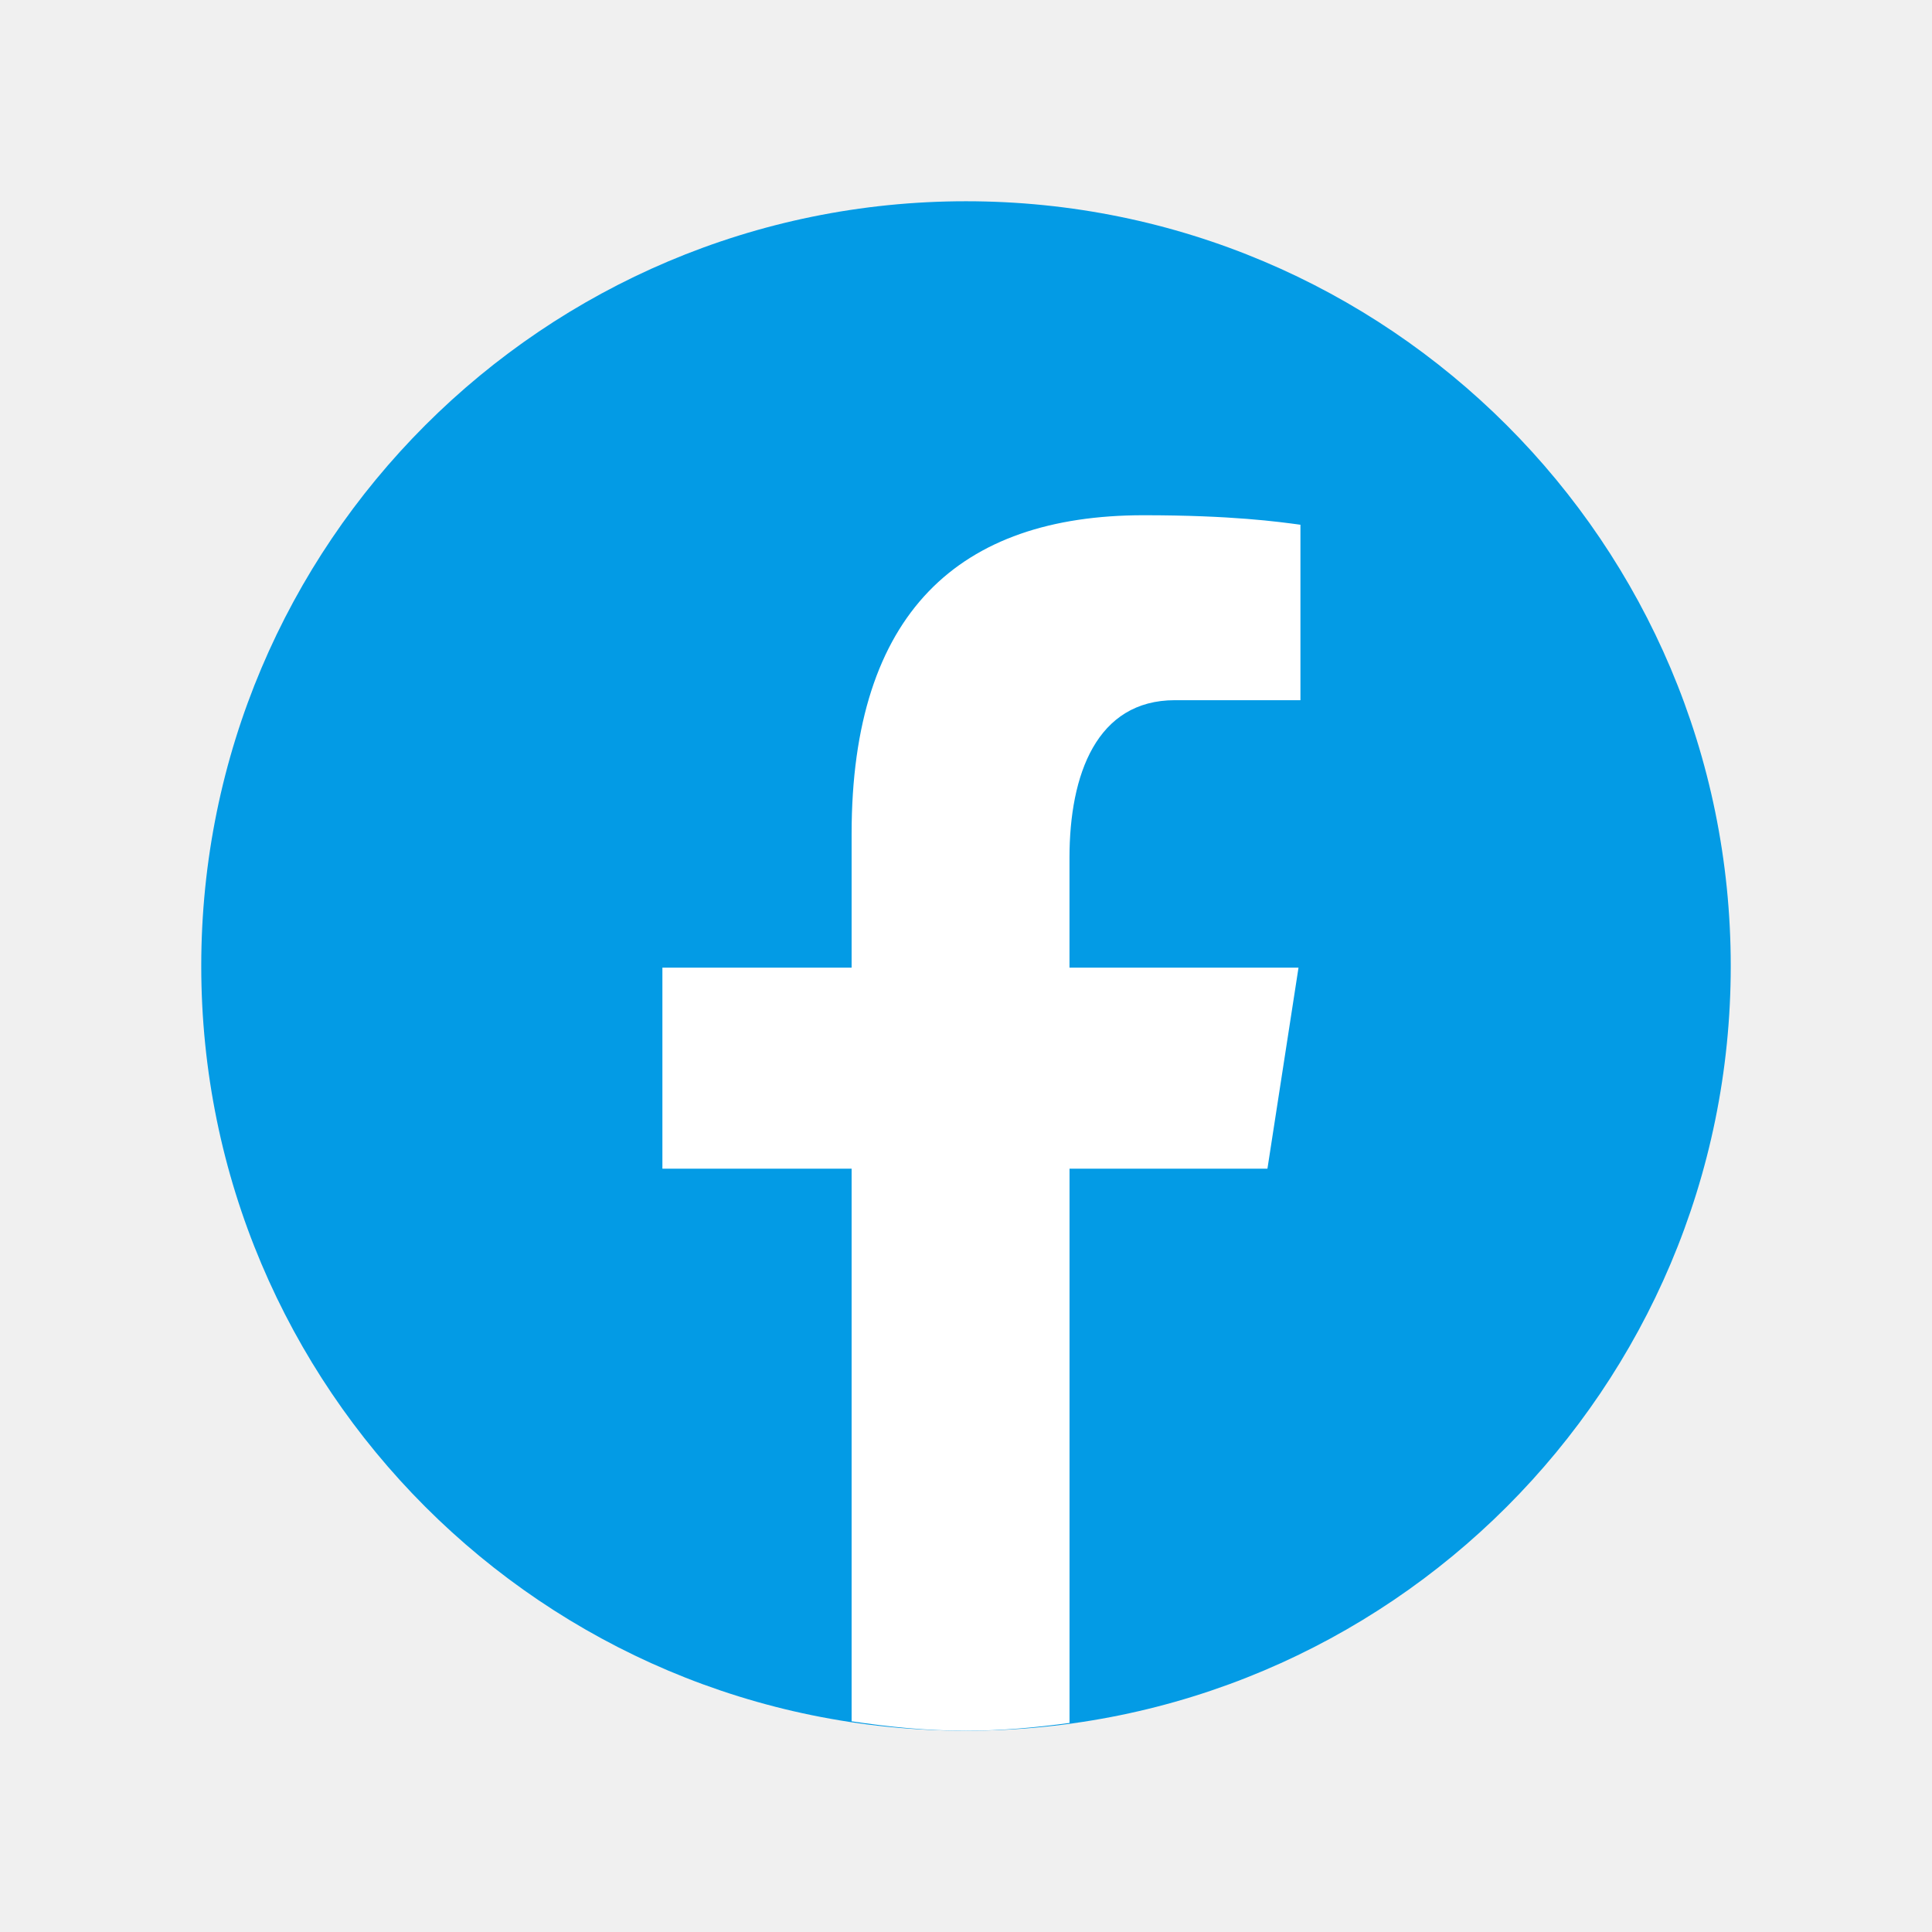
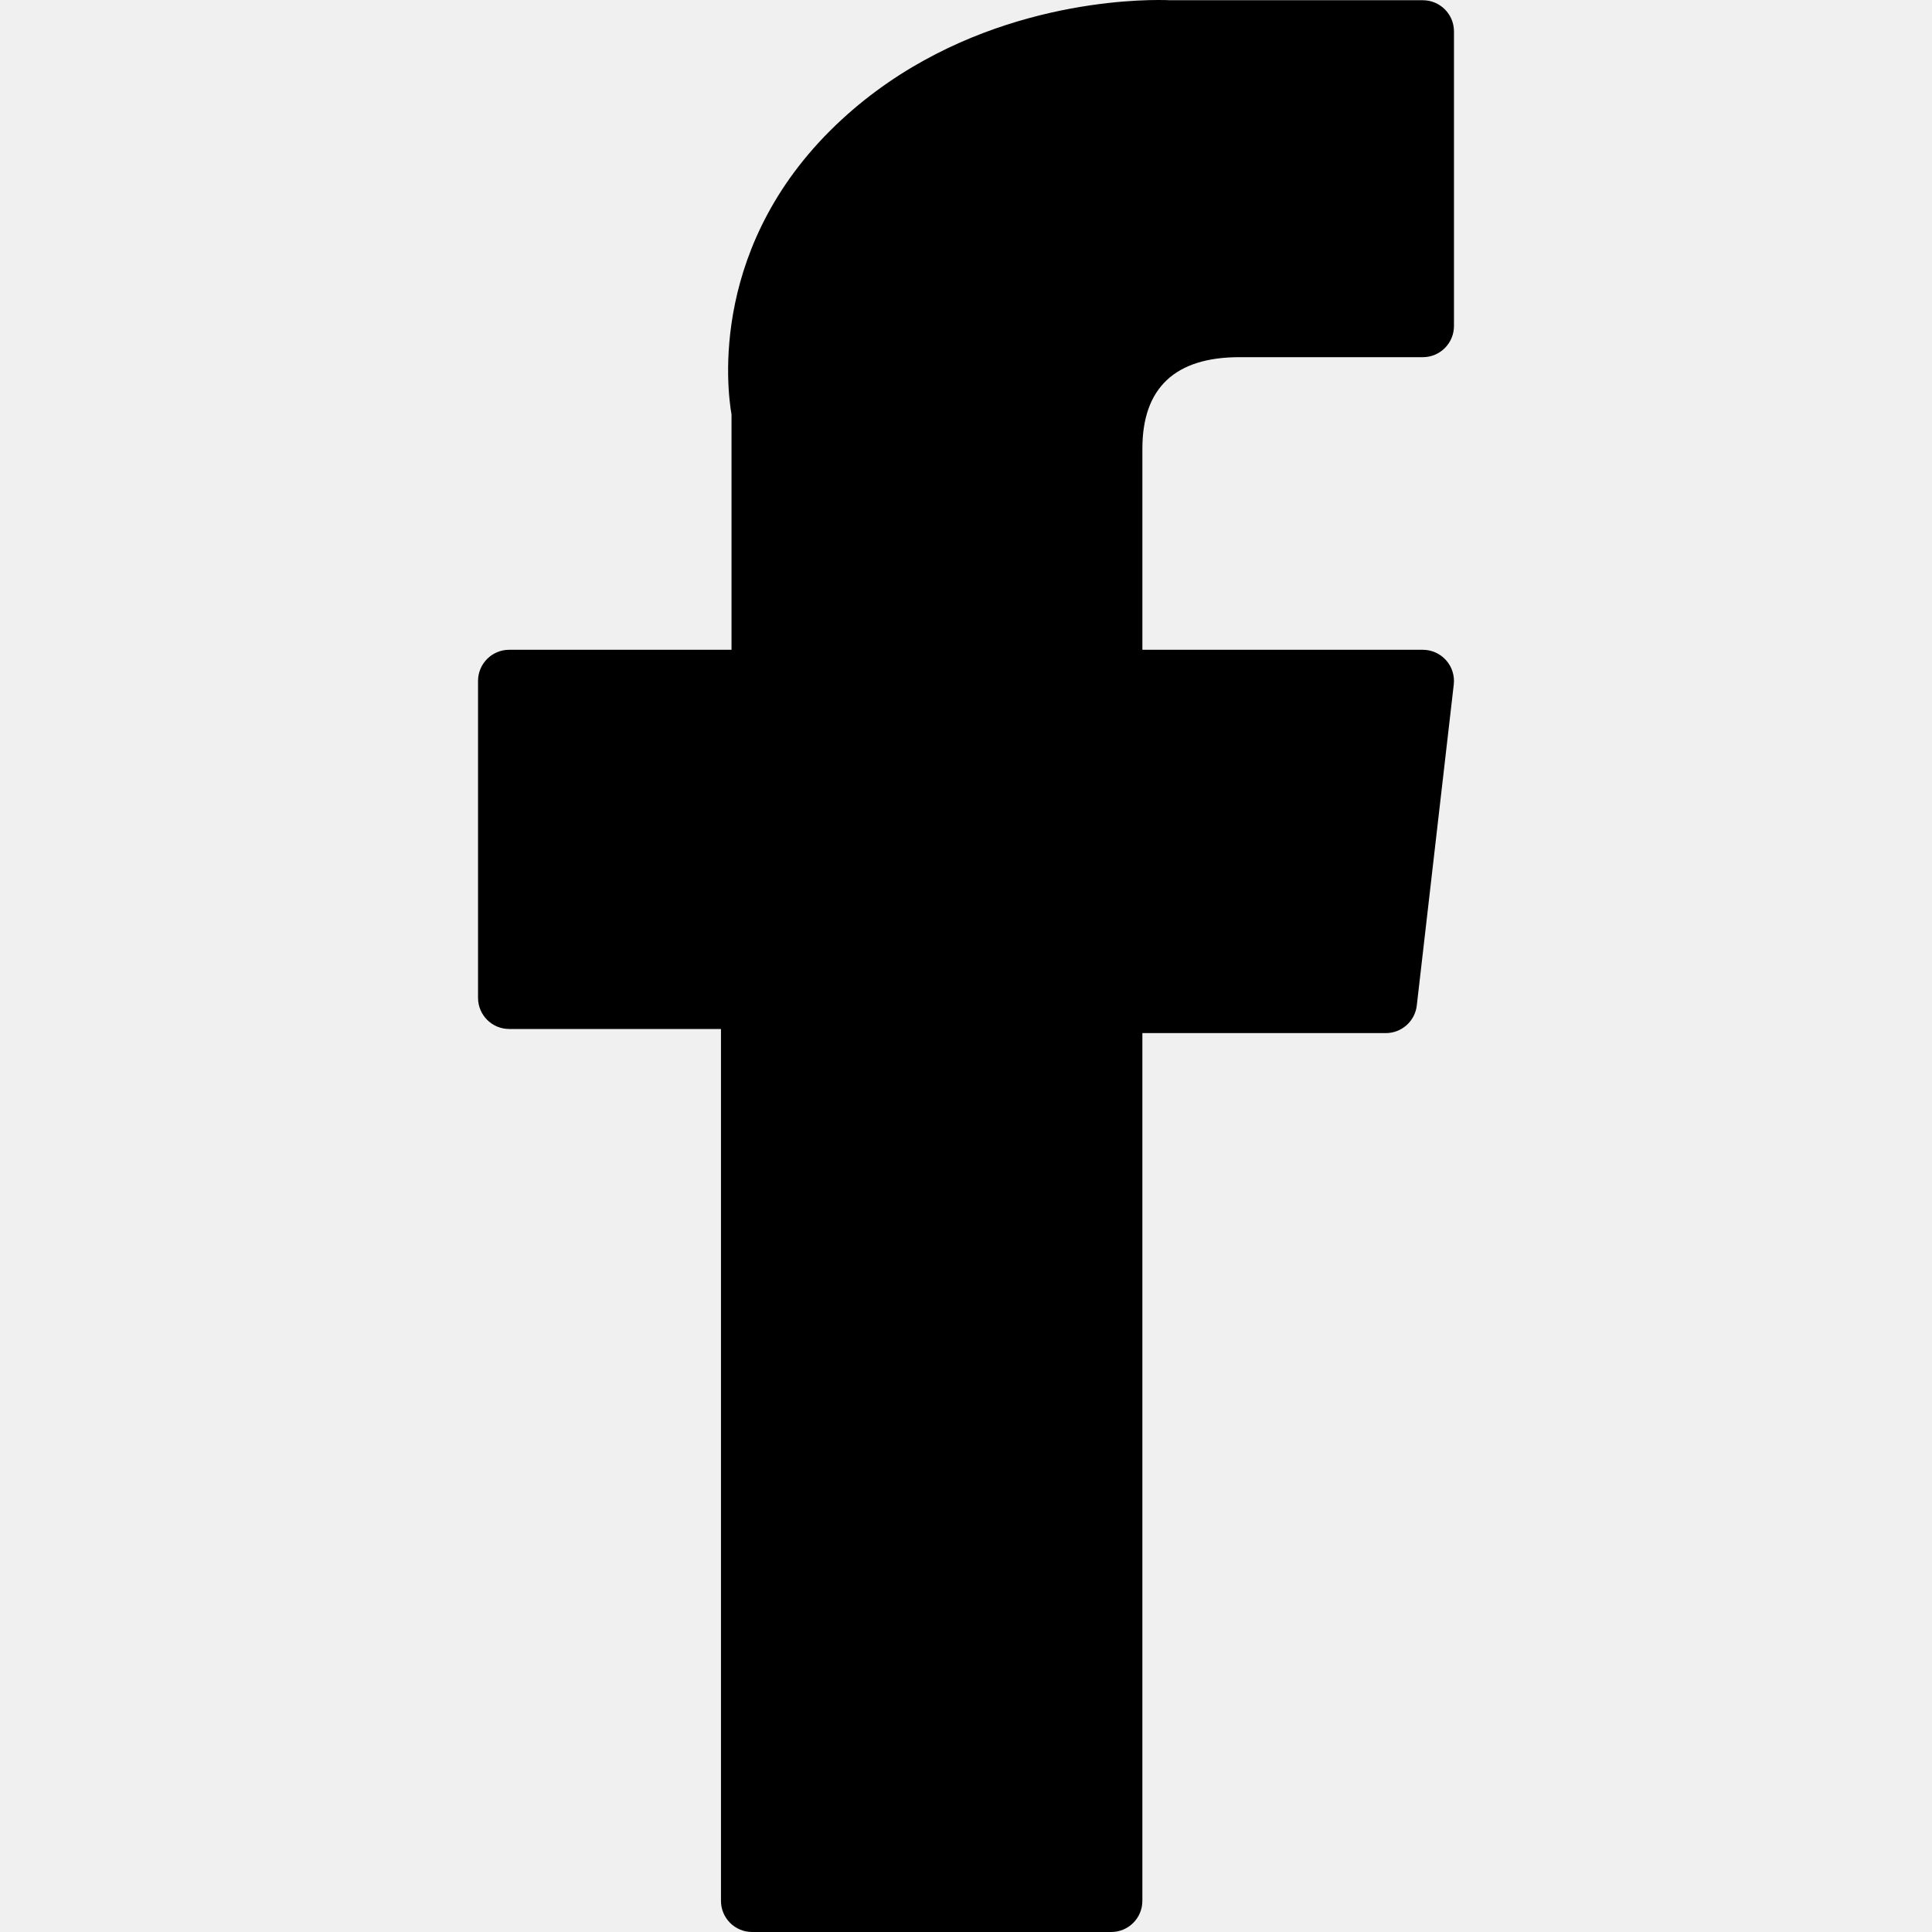
- <svg xmlns="http://www.w3.org/2000/svg" viewBox="0 0 48 48" width="48px" height="48px">
-   <path fill="#039be5" d="M24 5A19 19 0 1 0 24 43A19 19 0 1 0 24 5Z" />
-   <path fill="#fff" d="M26.572,29.036h4.917l0.772-4.995h-5.69v-2.73c0-2.075,0.678-3.915,2.619-3.915h3.119v-4.359c-0.548-0.074-1.707-0.236-3.897-0.236c-4.573,0-7.254,2.415-7.254,7.917v3.323h-4.701v4.995h4.701v13.729C22.089,42.905,23.032,43,24,43c0.875,0,1.729-0.08,2.572-0.194V29.036z" />
+ <svg xmlns="http://www.w3.org/2000/svg" fill="#000000" height="800px" width="800px" version="1.1" id="Layer_1" viewBox="0 0 310 310" xml:space="preserve">
+   <g id="XMLID_834_">
+     <path id="XMLID_835_" d="M81.703,165.106h33.981V305c0,2.762,2.238,5,5,5h57.616c2.762,0,5-2.238,5-5V165.765h39.064   c2.54,0,4.677-1.906,4.967-4.429l5.933-51.502c0.163-1.417-0.286-2.836-1.234-3.899c-0.949-1.064-2.307-1.673-3.732-1.673h-44.996   V71.978c0-9.732,5.24-14.667,15.576-14.667c1.473,0,29.42,0,29.42,0c2.762,0,5-2.239,5-5V5.037c0-2.762-2.238-5-5-5h-40.545   C187.467,0.023,186.832,0,185.896,0c-7.035,0-31.488,1.381-50.804,19.151c-21.402,19.692-18.427,43.27-17.716,47.358v37.752H81.703   c-2.762,0-5,2.238-5,5v50.844C76.703,162.867,78.941,165.106,81.703,165.106z" />
+   </g>
</svg>
